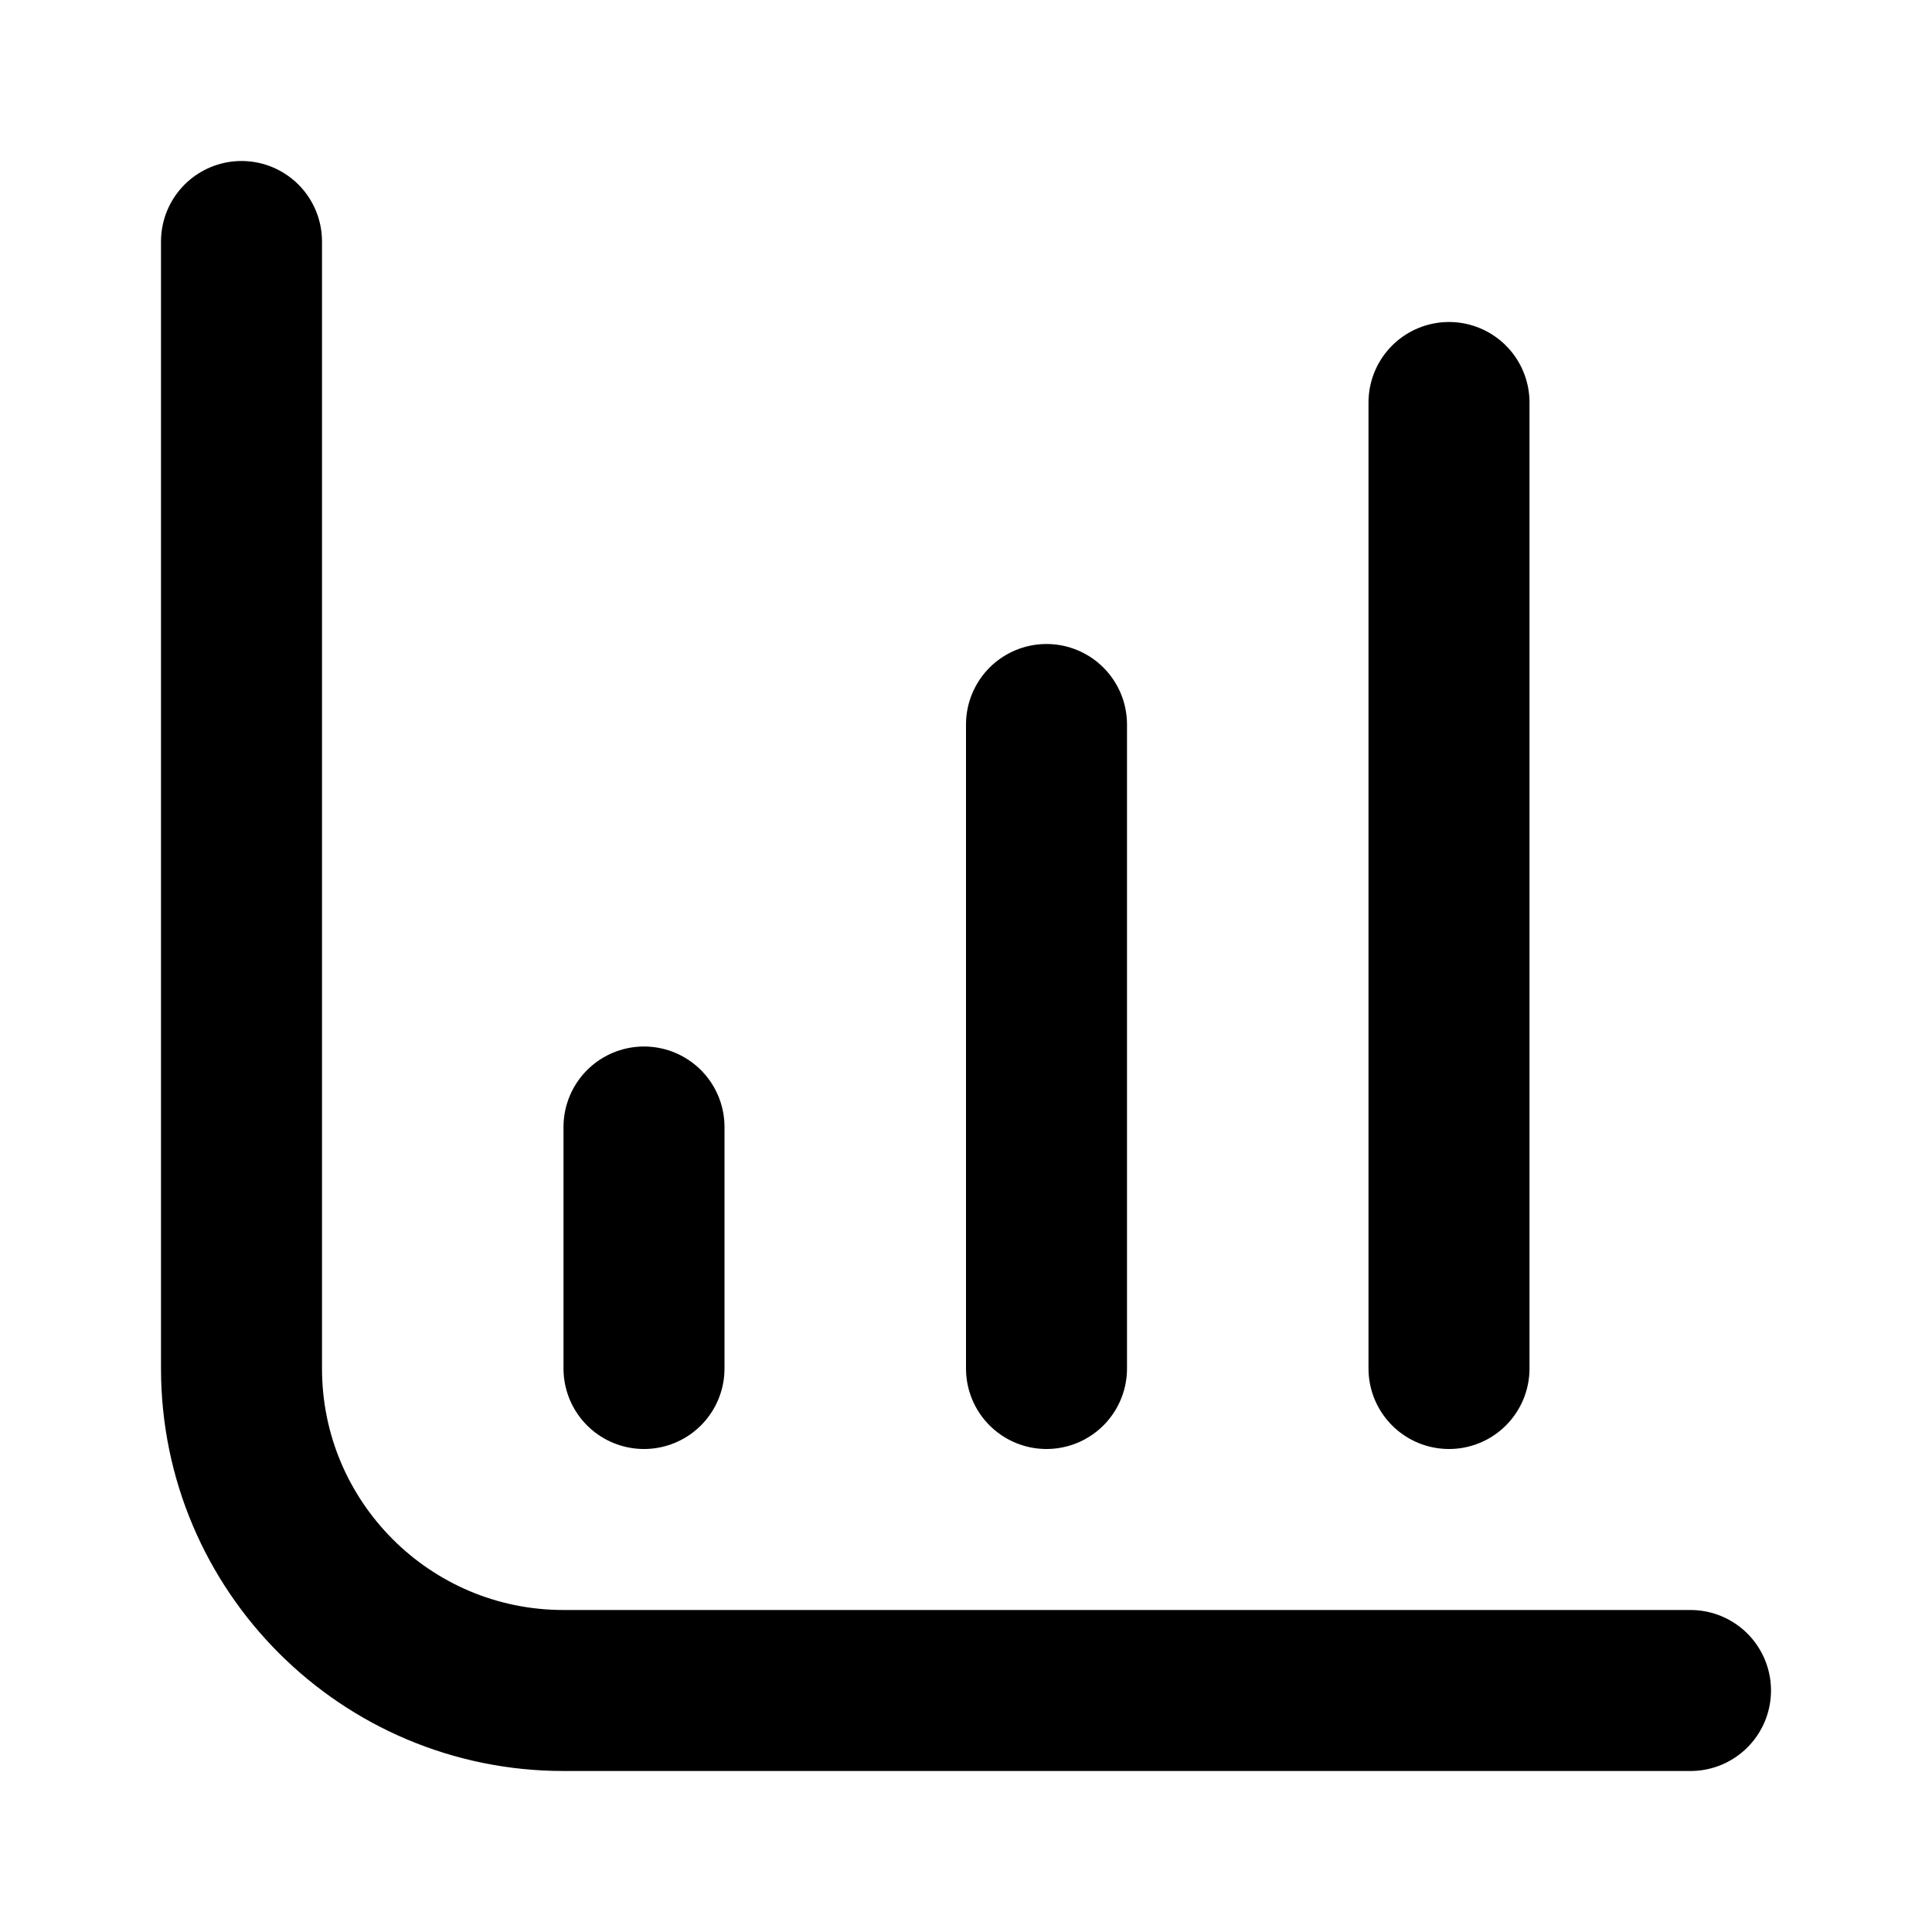
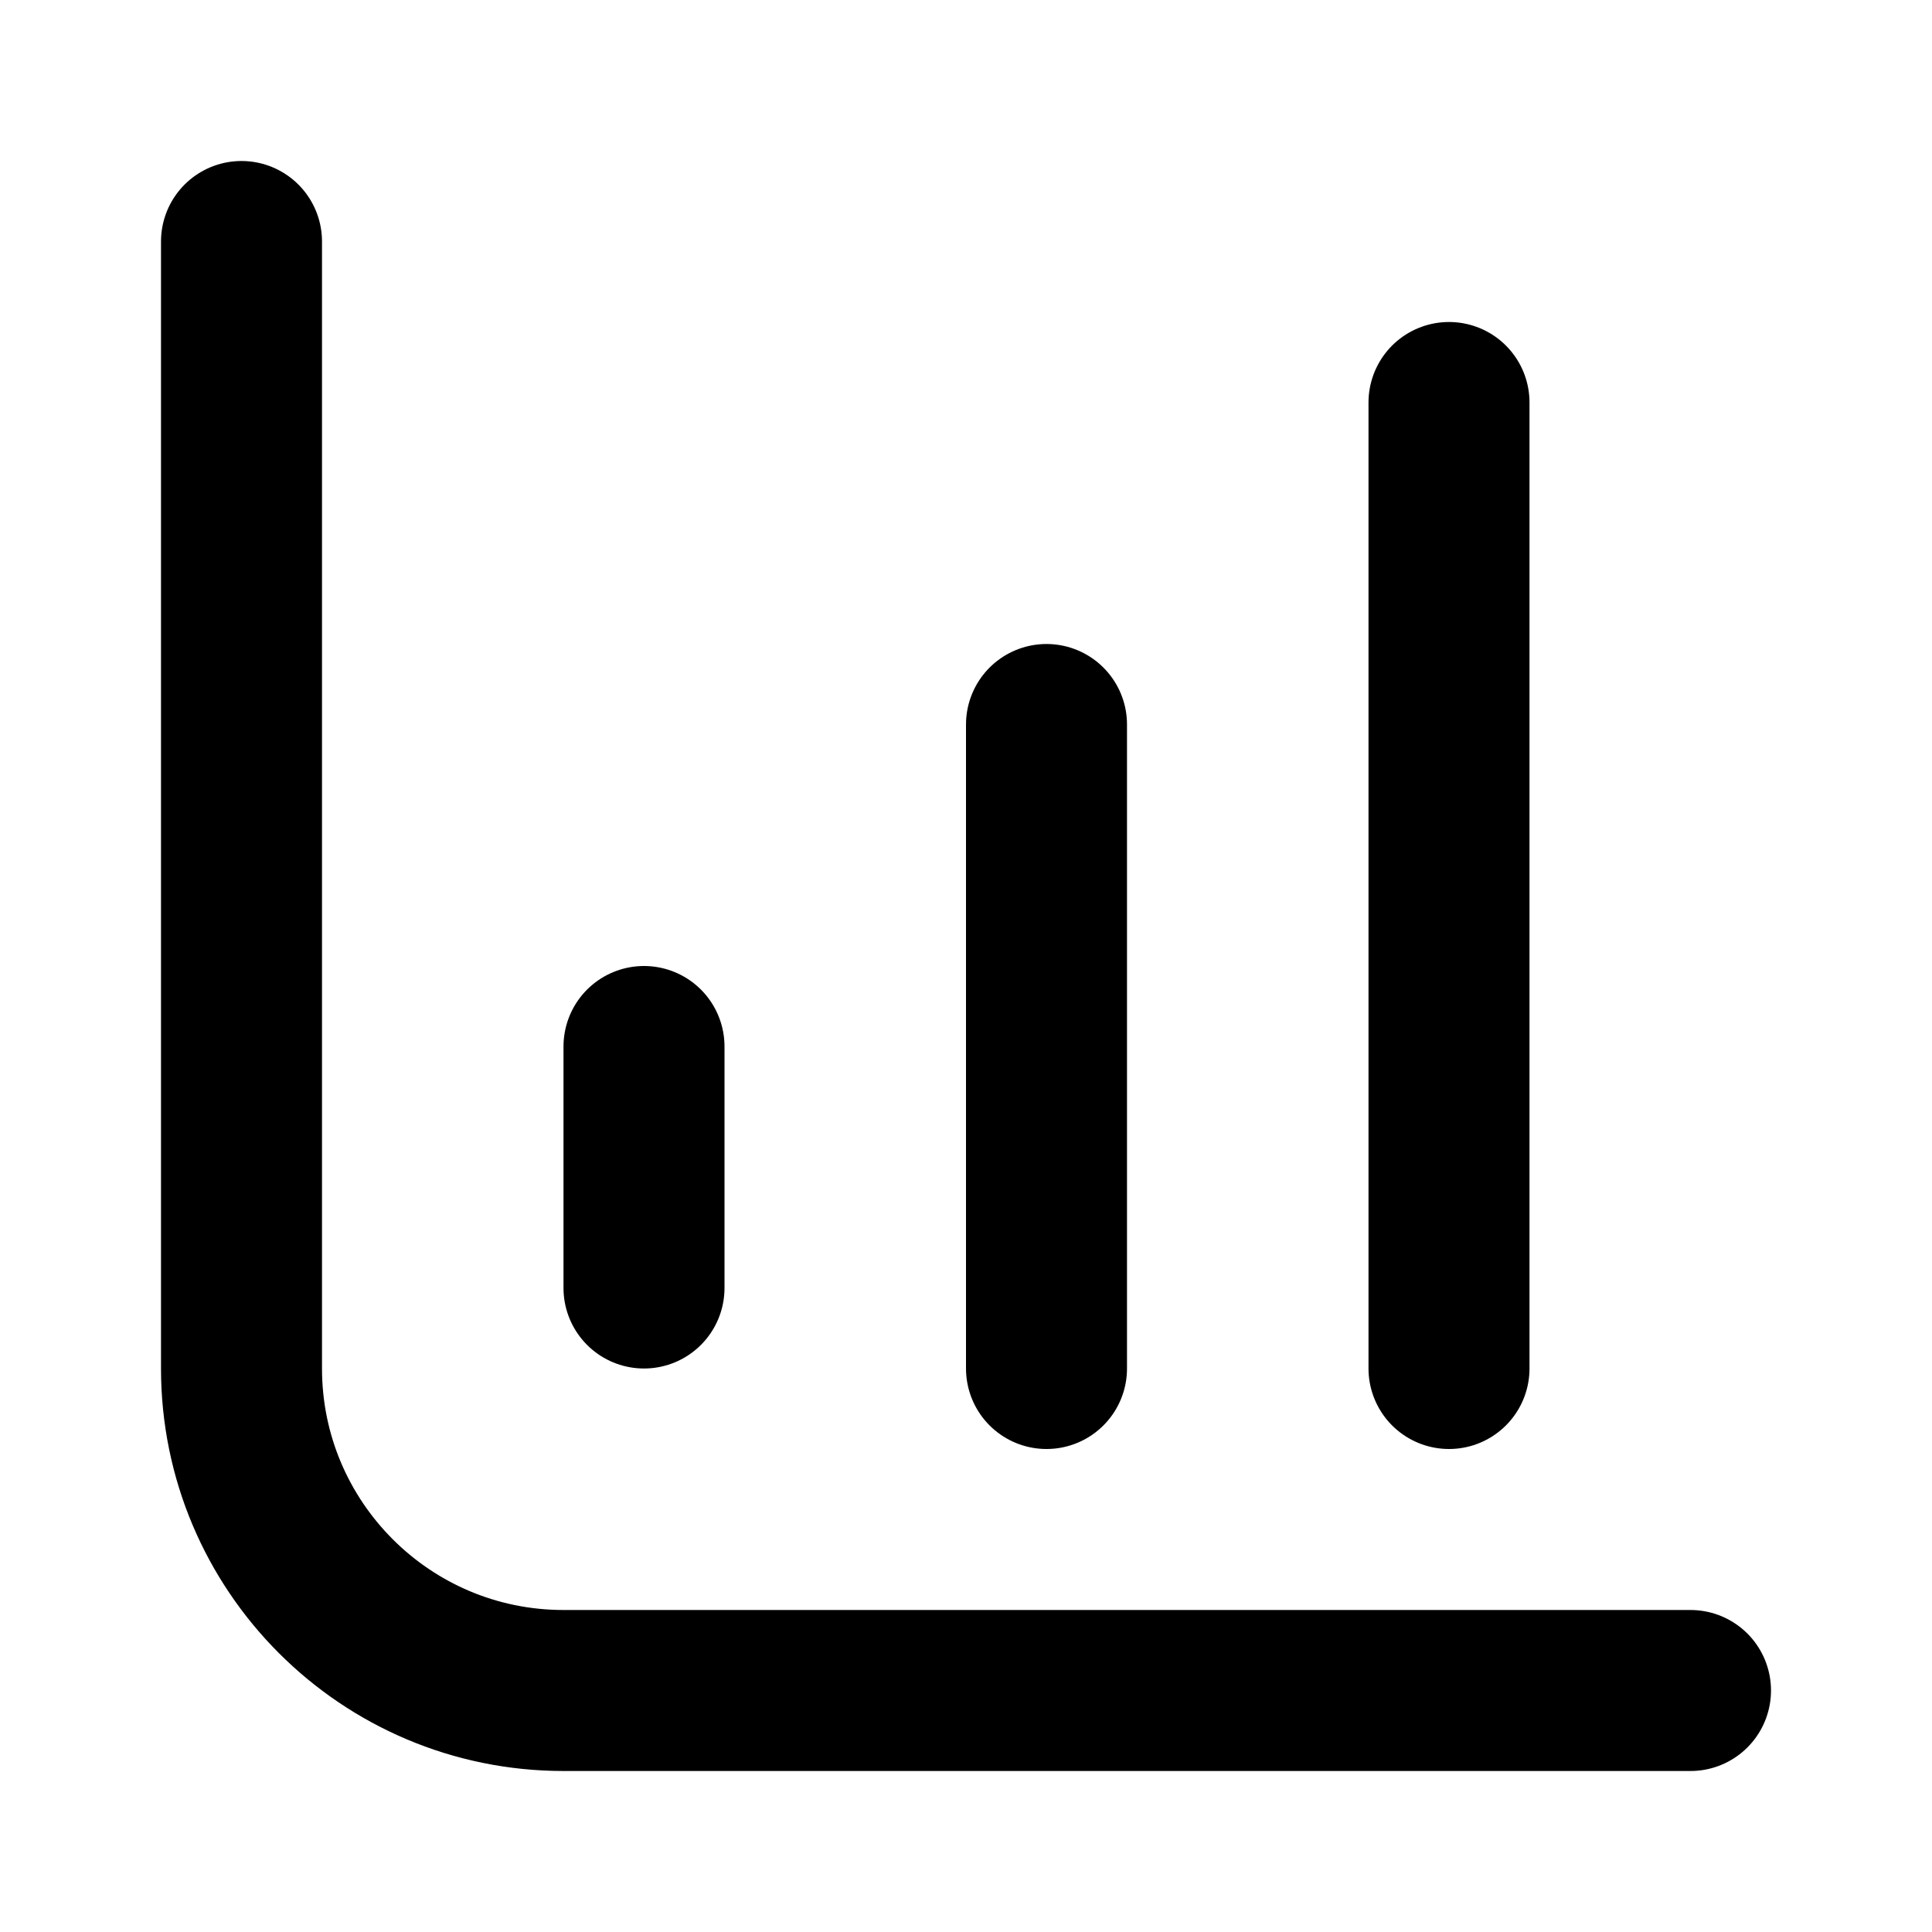
<svg xmlns="http://www.w3.org/2000/svg" width="24" height="24" viewBox="0 0 24 24" fill="none">
  <path d="M3 3V17C3 19.209 4.791 21 7 21H21" stroke-width="2" stroke-linecap="round" stroke-linejoin="round" stroke="black" />
  <path d="M18 17V5" stroke-width="2" stroke-linecap="round" stroke-linejoin="round" stroke="black" />
  <path d="M13 17V9" stroke-width="2" stroke-linecap="round" stroke-linejoin="round" stroke="black" />
-   <path d="M8 17V14" stroke-width="2" stroke-linecap="round" stroke-linejoin="round" stroke="black" />
+   <path d="M8 16V13" stroke-width="2" stroke-linecap="round" stroke-linejoin="round" stroke="black" />
</svg>
